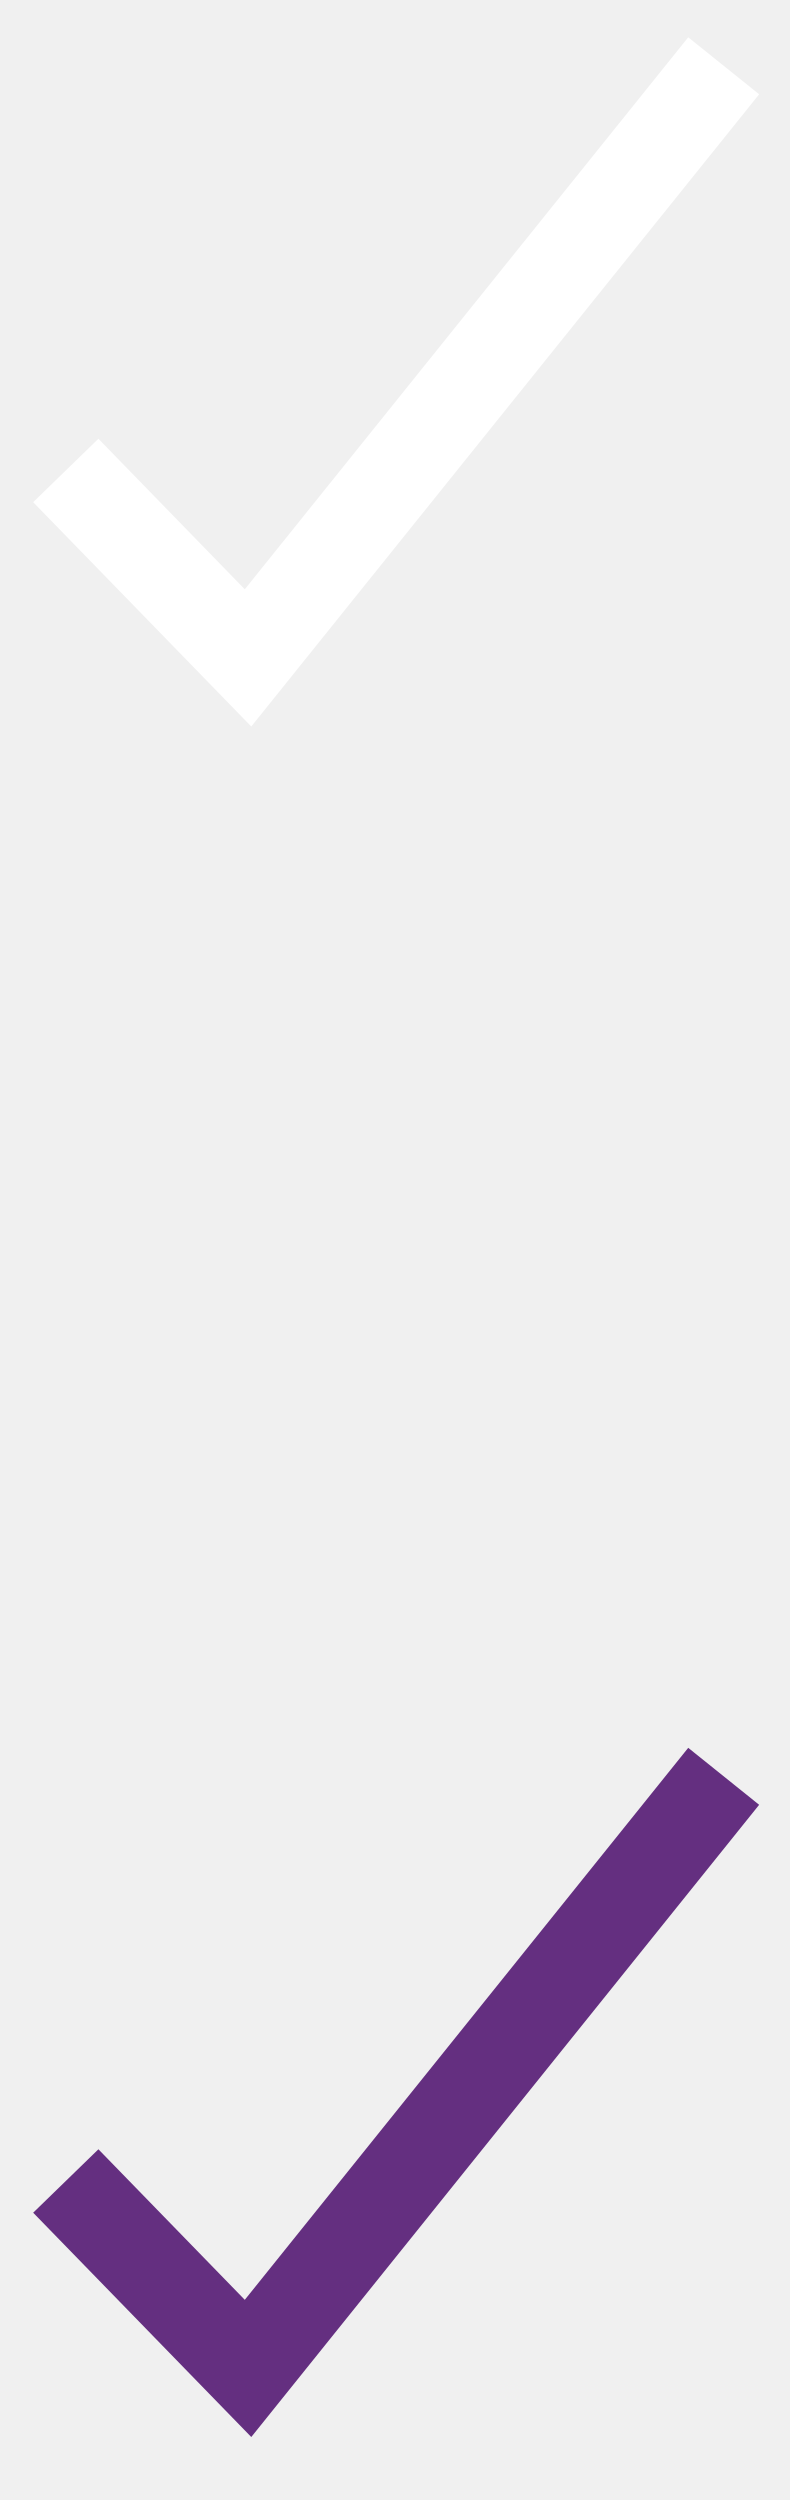
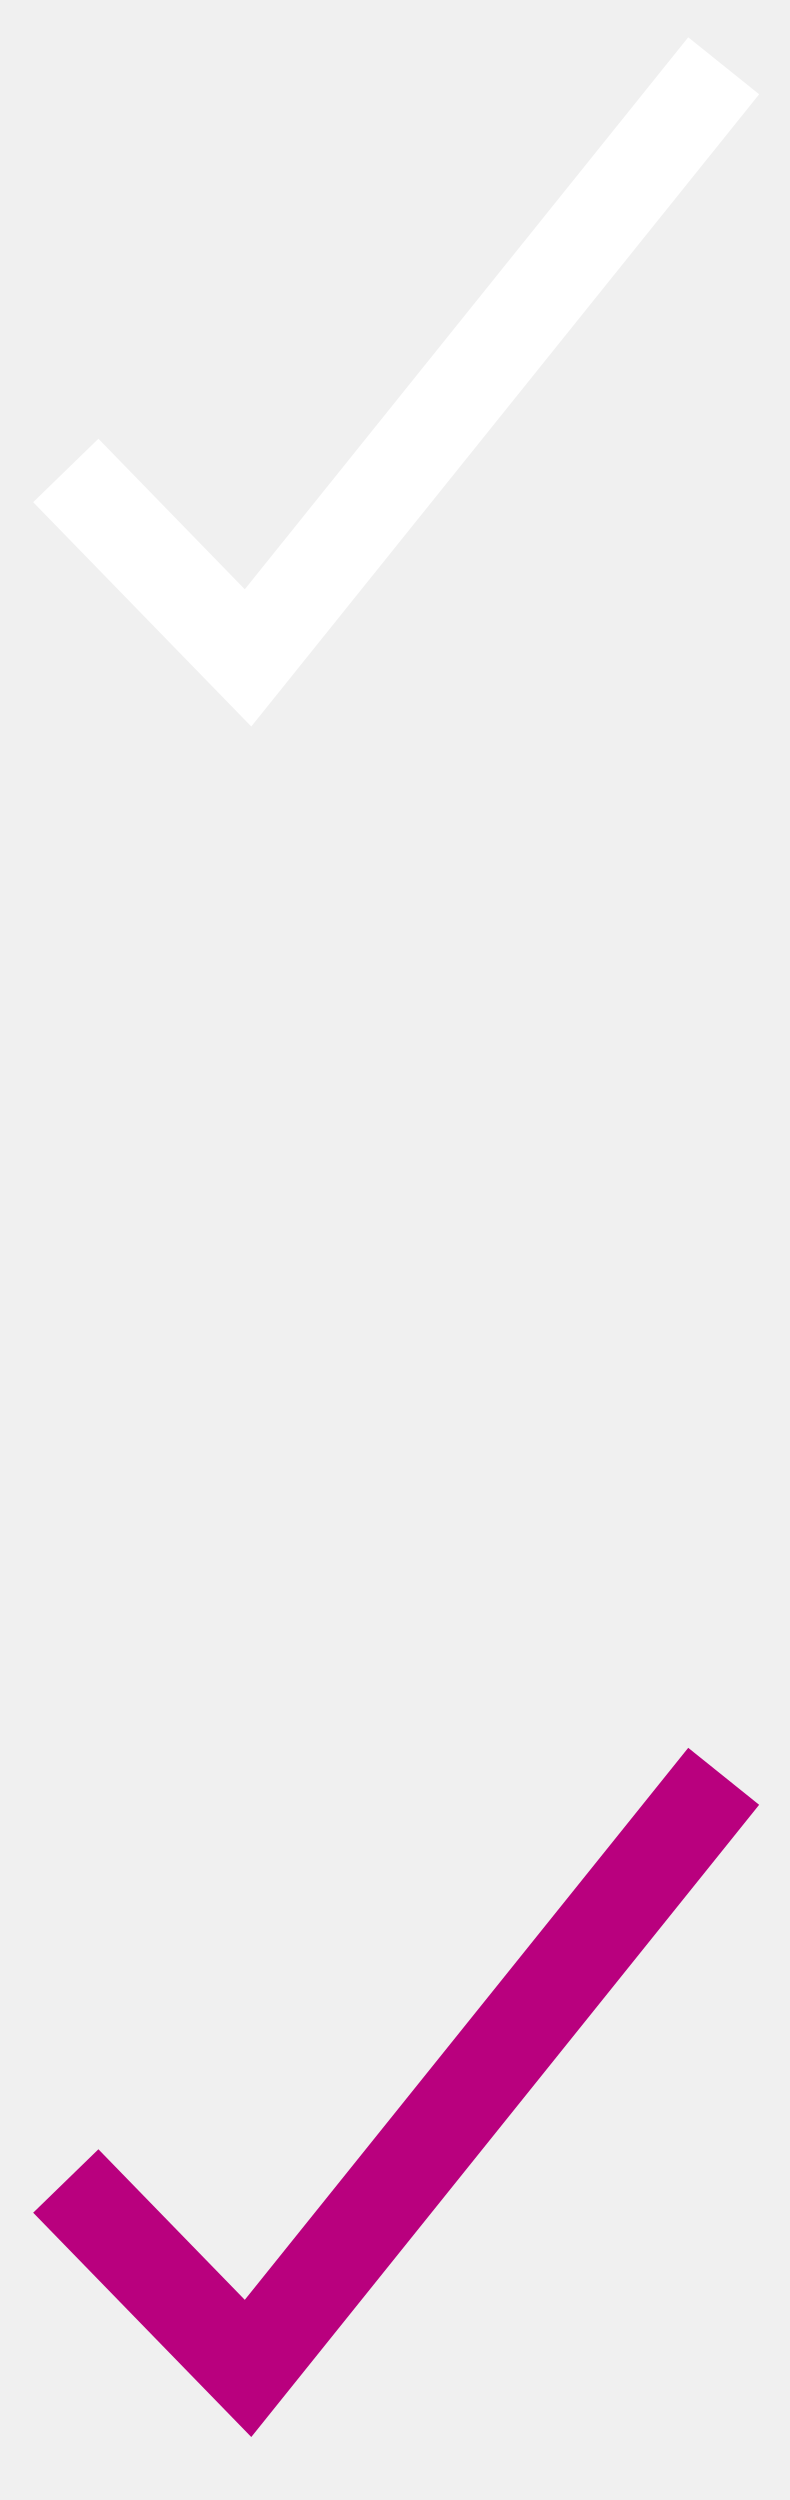
<svg xmlns="http://www.w3.org/2000/svg" width="12" height="38" viewBox="0 0 12 38" fill="none">
  <path d="M1 7.151L3.77 10L11 1" stroke="white" stroke-width="1.383" />
-   <path d="M1 33.151L3.77 36L11 27" stroke="#642f80" stroke-width="1.383" />
+   <path d="M1 33.151L3.77 36L11 27" stroke="#B9007E" stroke-width="1.383" />
</svg>
